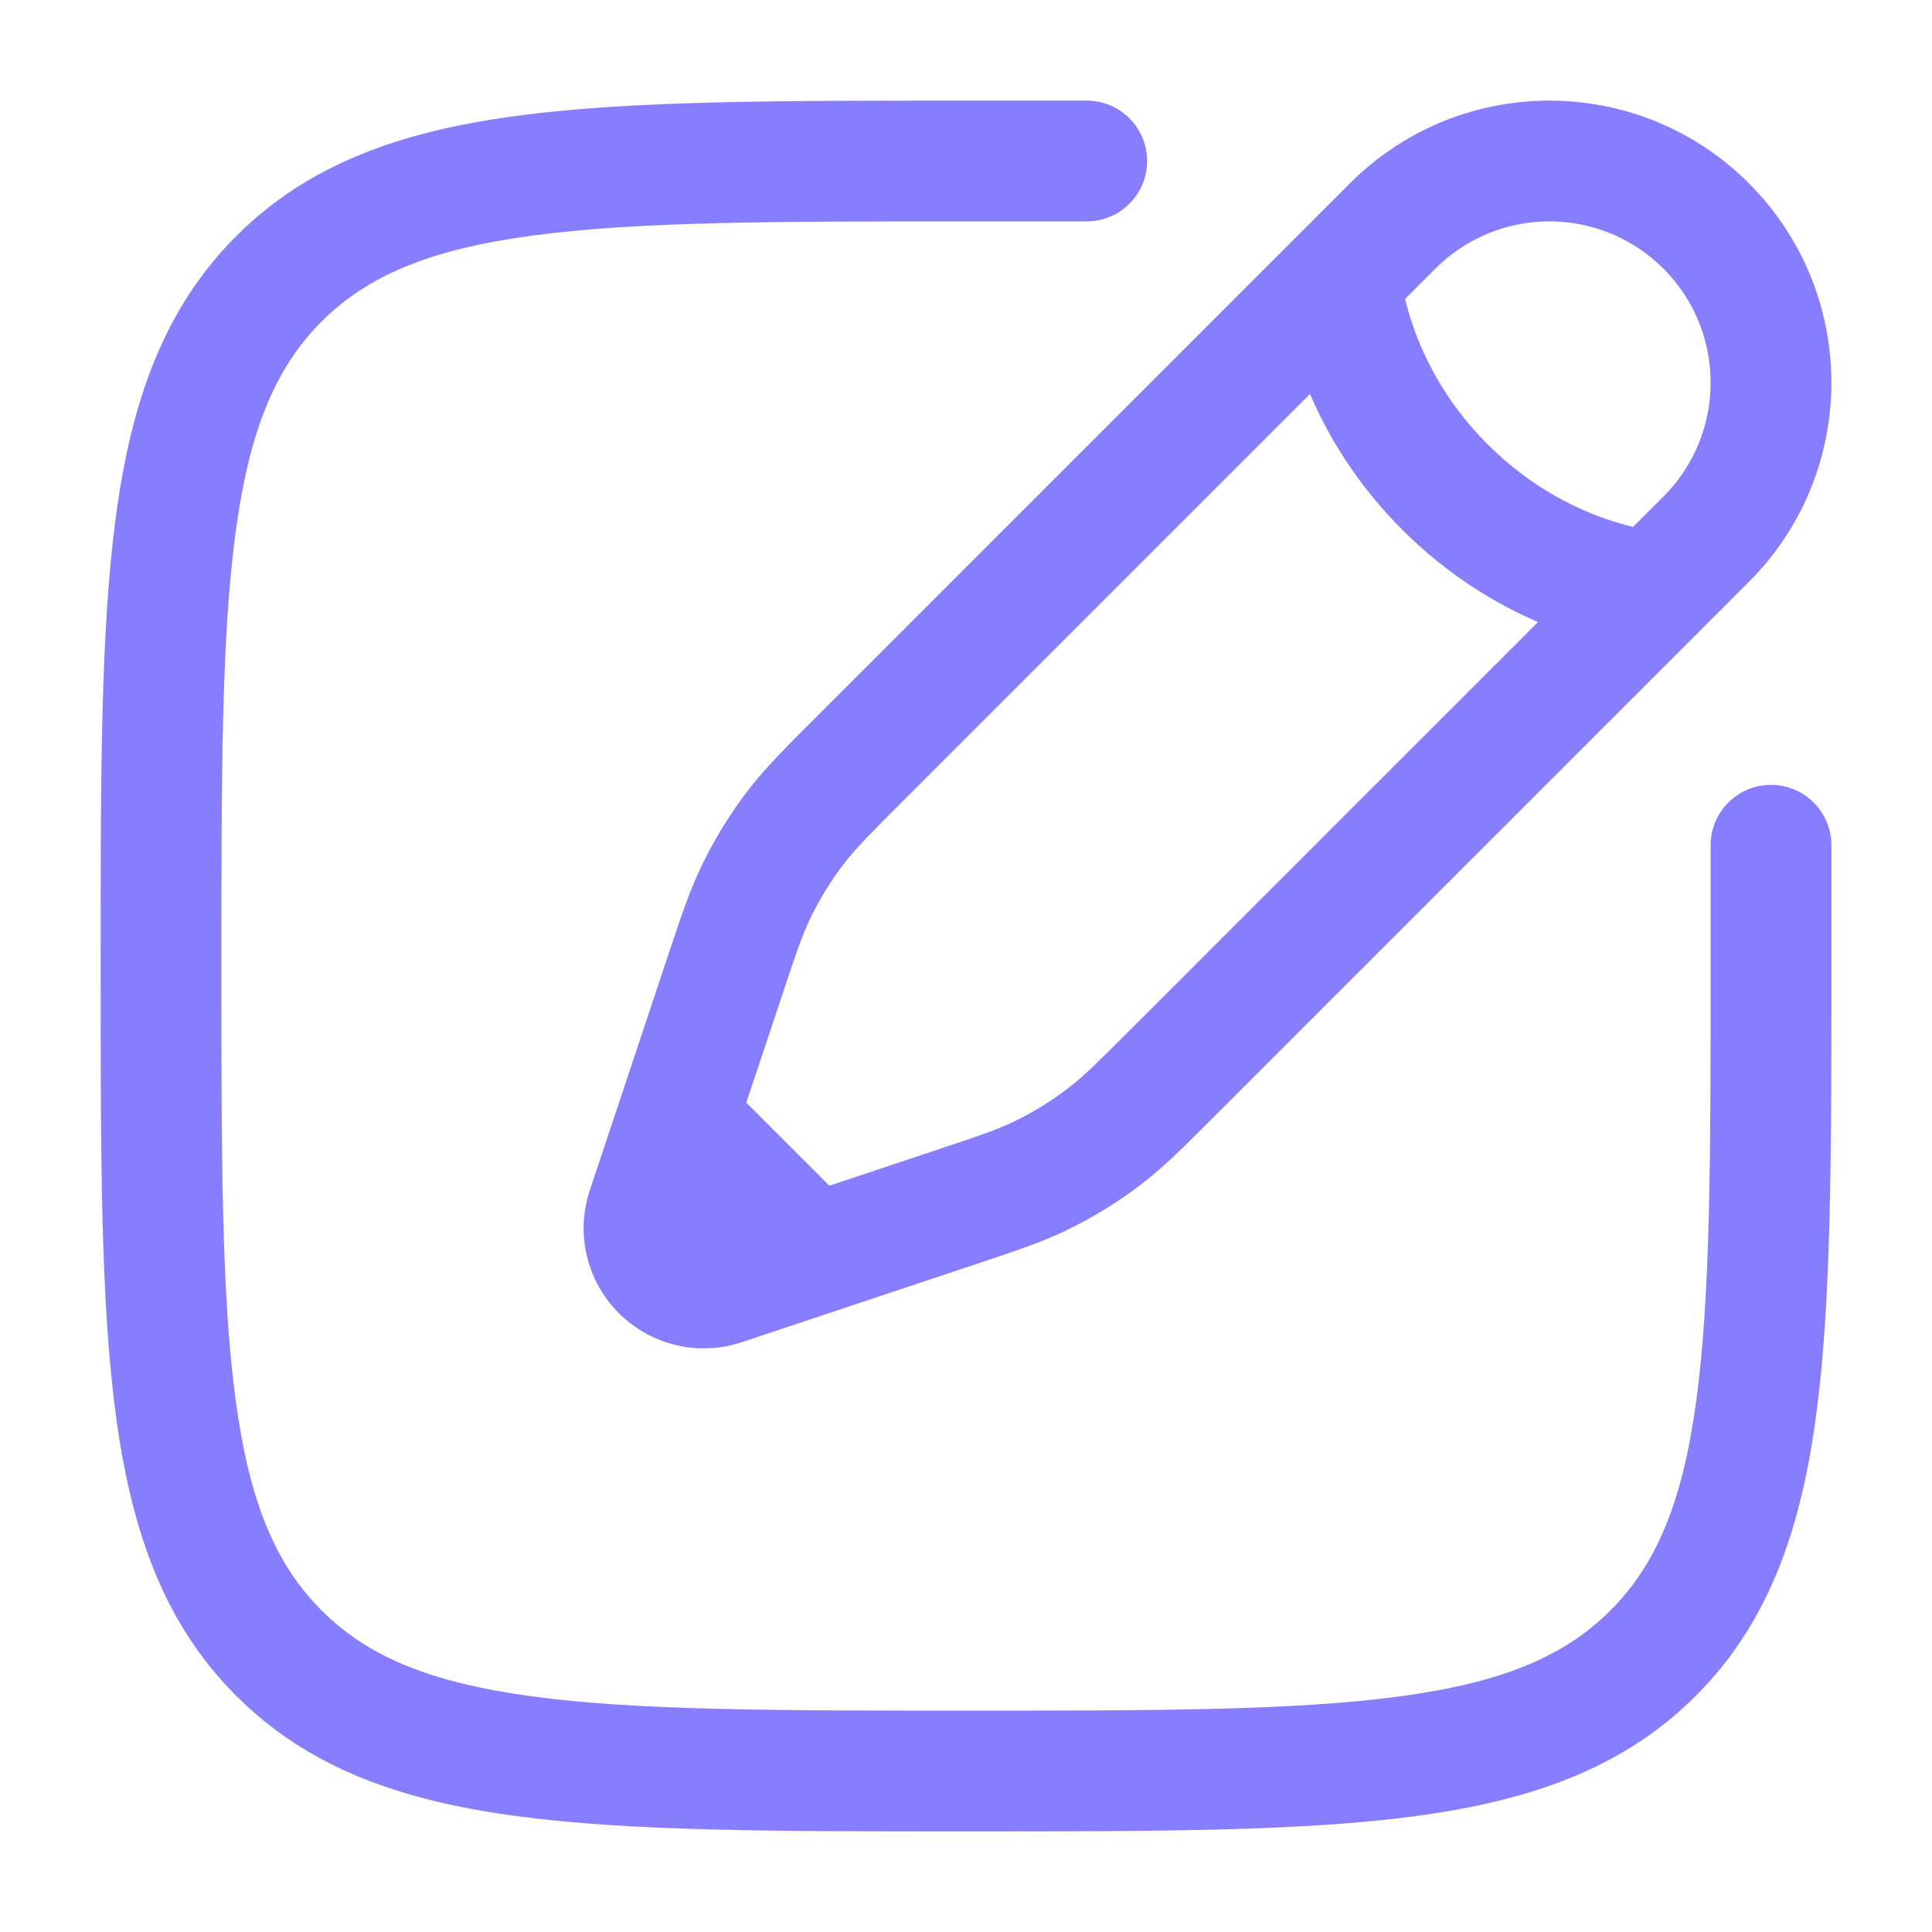
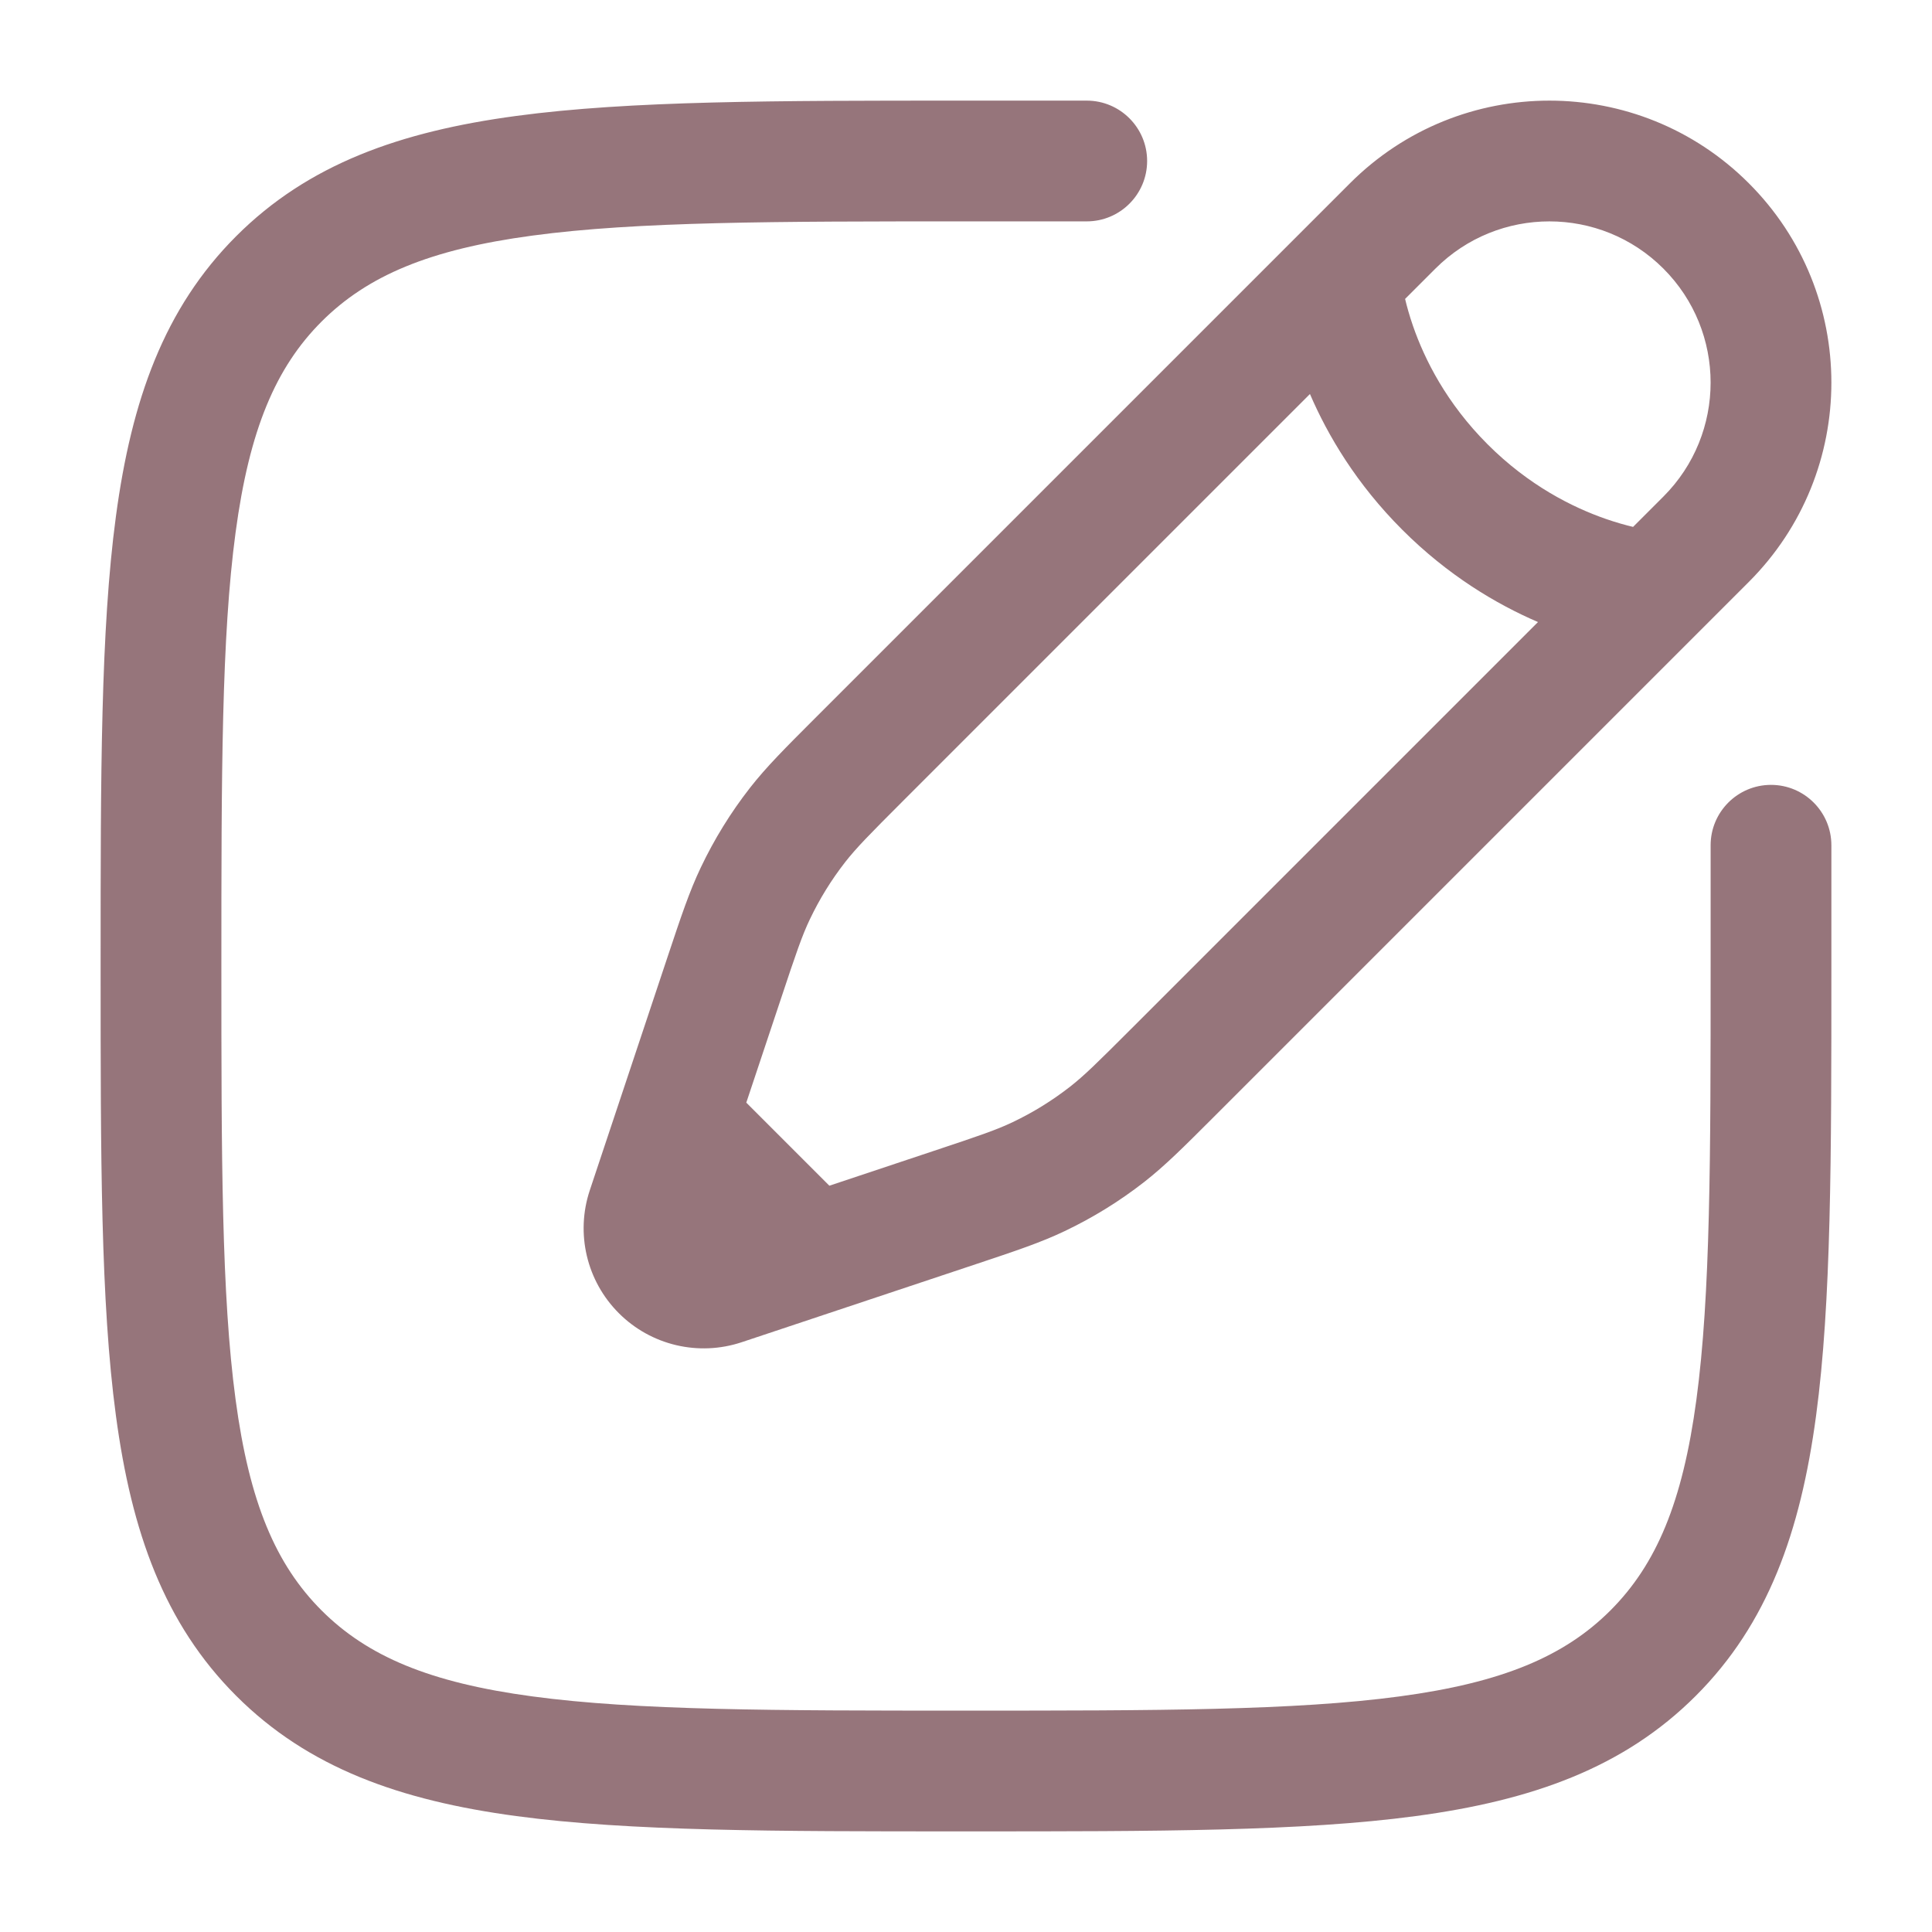
<svg xmlns="http://www.w3.org/2000/svg" width="36" height="36" viewBox="0 0 36 36" fill="none">
-   <path fill-rule="evenodd" clip-rule="evenodd" d="M17.914 1.875H20.25C20.871 1.875 21.375 2.379 21.375 3C21.375 3.621 20.871 4.125 20.25 4.125H18C14.433 4.125 11.87 4.127 9.92 4.39C8.003 4.647 6.847 5.138 5.992 5.992C5.138 6.847 4.647 8.003 4.39 9.92C4.127 11.87 4.125 14.433 4.125 18C4.125 21.567 4.127 24.13 4.39 26.08C4.647 27.997 5.138 29.153 5.992 30.008C6.847 30.862 8.003 31.353 9.92 31.61C11.87 31.873 14.433 31.875 18 31.875C21.567 31.875 24.13 31.873 26.08 31.61C27.997 31.353 29.153 30.862 30.008 30.008C30.862 29.153 31.353 27.997 31.61 26.08C31.873 24.13 31.875 21.567 31.875 18V15.75C31.875 15.129 32.379 14.625 33 14.625C33.621 14.625 34.125 15.129 34.125 15.75V18.086C34.125 21.549 34.125 24.262 33.84 26.379C33.549 28.547 32.941 30.257 31.599 31.599C30.257 32.941 28.547 33.549 26.379 33.84C24.262 34.125 21.549 34.125 18.086 34.125H17.914C14.451 34.125 11.738 34.125 9.621 33.84C7.453 33.549 5.743 32.941 4.401 31.599C3.059 30.257 2.451 28.547 2.16 26.379C1.875 24.262 1.875 21.549 1.875 18.086V17.914C1.875 14.451 1.875 11.738 2.16 9.621C2.451 7.453 3.059 5.743 4.401 4.401C5.743 3.059 7.453 2.451 9.621 2.16C11.738 1.875 14.451 1.875 17.914 1.875ZM25.156 3.414C27.208 1.362 30.534 1.362 32.586 3.414C34.638 5.466 34.638 8.792 32.586 10.844L22.614 20.816C22.057 21.373 21.708 21.722 21.319 22.026C20.86 22.384 20.364 22.69 19.839 22.94C19.393 23.153 18.925 23.309 18.178 23.558L13.821 25.01C13.017 25.278 12.13 25.069 11.531 24.469C10.931 23.87 10.722 22.983 10.99 22.179L12.442 17.822C12.691 17.075 12.847 16.607 13.06 16.161C13.31 15.636 13.616 15.14 13.974 14.681C14.278 14.292 14.627 13.943 15.184 13.386L25.156 3.414ZM30.995 5.005C29.822 3.832 27.92 3.832 26.747 5.005L26.182 5.57C26.216 5.714 26.264 5.885 26.33 6.076C26.545 6.696 26.952 7.512 27.72 8.28C28.488 9.048 29.304 9.455 29.924 9.67C30.115 9.736 30.286 9.784 30.43 9.818L30.995 9.253C32.168 8.08 32.168 6.178 30.995 5.005ZM28.658 11.591C27.884 11.258 26.982 10.724 26.129 9.871C25.276 9.018 24.742 8.116 24.409 7.342L16.826 14.925C16.201 15.55 15.957 15.798 15.748 16.065C15.491 16.395 15.271 16.751 15.091 17.129C14.945 17.434 14.833 17.764 14.554 18.603L13.906 20.546L15.454 22.094L17.397 21.446C18.236 21.167 18.566 21.055 18.871 20.909C19.249 20.729 19.605 20.509 19.935 20.252C20.202 20.044 20.45 19.799 21.075 19.174L28.658 11.591Z" fill="#877EFF" />
+   <path fill-rule="evenodd" clip-rule="evenodd" d="M17.914 1.875H20.25C20.871 1.875 21.375 2.379 21.375 3C21.375 3.621 20.871 4.125 20.25 4.125H18C14.433 4.125 11.87 4.127 9.92 4.39C8.003 4.647 6.847 5.138 5.992 5.992C5.138 6.847 4.647 8.003 4.39 9.92C4.127 11.87 4.125 14.433 4.125 18C4.125 21.567 4.127 24.13 4.39 26.08C4.647 27.997 5.138 29.153 5.992 30.008C6.847 30.862 8.003 31.353 9.92 31.61C11.87 31.873 14.433 31.875 18 31.875C21.567 31.875 24.13 31.873 26.08 31.61C27.997 31.353 29.153 30.862 30.008 30.008C30.862 29.153 31.353 27.997 31.61 26.08C31.873 24.13 31.875 21.567 31.875 18V15.75C31.875 15.129 32.379 14.625 33 14.625C33.621 14.625 34.125 15.129 34.125 15.75V18.086C34.125 21.549 34.125 24.262 33.84 26.379C33.549 28.547 32.941 30.257 31.599 31.599C30.257 32.941 28.547 33.549 26.379 33.84C24.262 34.125 21.549 34.125 18.086 34.125H17.914C14.451 34.125 11.738 34.125 9.621 33.84C7.453 33.549 5.743 32.941 4.401 31.599C3.059 30.257 2.451 28.547 2.16 26.379C1.875 24.262 1.875 21.549 1.875 18.086V17.914C1.875 14.451 1.875 11.738 2.16 9.621C2.451 7.453 3.059 5.743 4.401 4.401C5.743 3.059 7.453 2.451 9.621 2.16C11.738 1.875 14.451 1.875 17.914 1.875ZM25.156 3.414C27.208 1.362 30.534 1.362 32.586 3.414C34.638 5.466 34.638 8.792 32.586 10.844L22.614 20.816C22.057 21.373 21.708 21.722 21.319 22.026C20.86 22.384 20.364 22.69 19.839 22.94C19.393 23.153 18.925 23.309 18.178 23.558L13.821 25.01C13.017 25.278 12.13 25.069 11.531 24.469C10.931 23.87 10.722 22.983 10.99 22.179L12.442 17.822C12.691 17.075 12.847 16.607 13.06 16.161C13.31 15.636 13.616 15.14 13.974 14.681C14.278 14.292 14.627 13.943 15.184 13.386L25.156 3.414ZM30.995 5.005C29.822 3.832 27.92 3.832 26.747 5.005L26.182 5.57C26.216 5.714 26.264 5.885 26.33 6.076C26.545 6.696 26.952 7.512 27.72 8.28C28.488 9.048 29.304 9.455 29.924 9.67C30.115 9.736 30.286 9.784 30.43 9.818L30.995 9.253C32.168 8.08 32.168 6.178 30.995 5.005ZM28.658 11.591C27.884 11.258 26.982 10.724 26.129 9.871C25.276 9.018 24.742 8.116 24.409 7.342L16.826 14.925C16.201 15.55 15.957 15.798 15.748 16.065C15.491 16.395 15.271 16.751 15.091 17.129C14.945 17.434 14.833 17.764 14.554 18.603L13.906 20.546L15.454 22.094L17.397 21.446C18.236 21.167 18.566 21.055 18.871 20.909C19.249 20.729 19.605 20.509 19.935 20.252C20.202 20.044 20.45 19.799 21.075 19.174L28.658 11.591Z" fill="#96757B" />
</svg>
